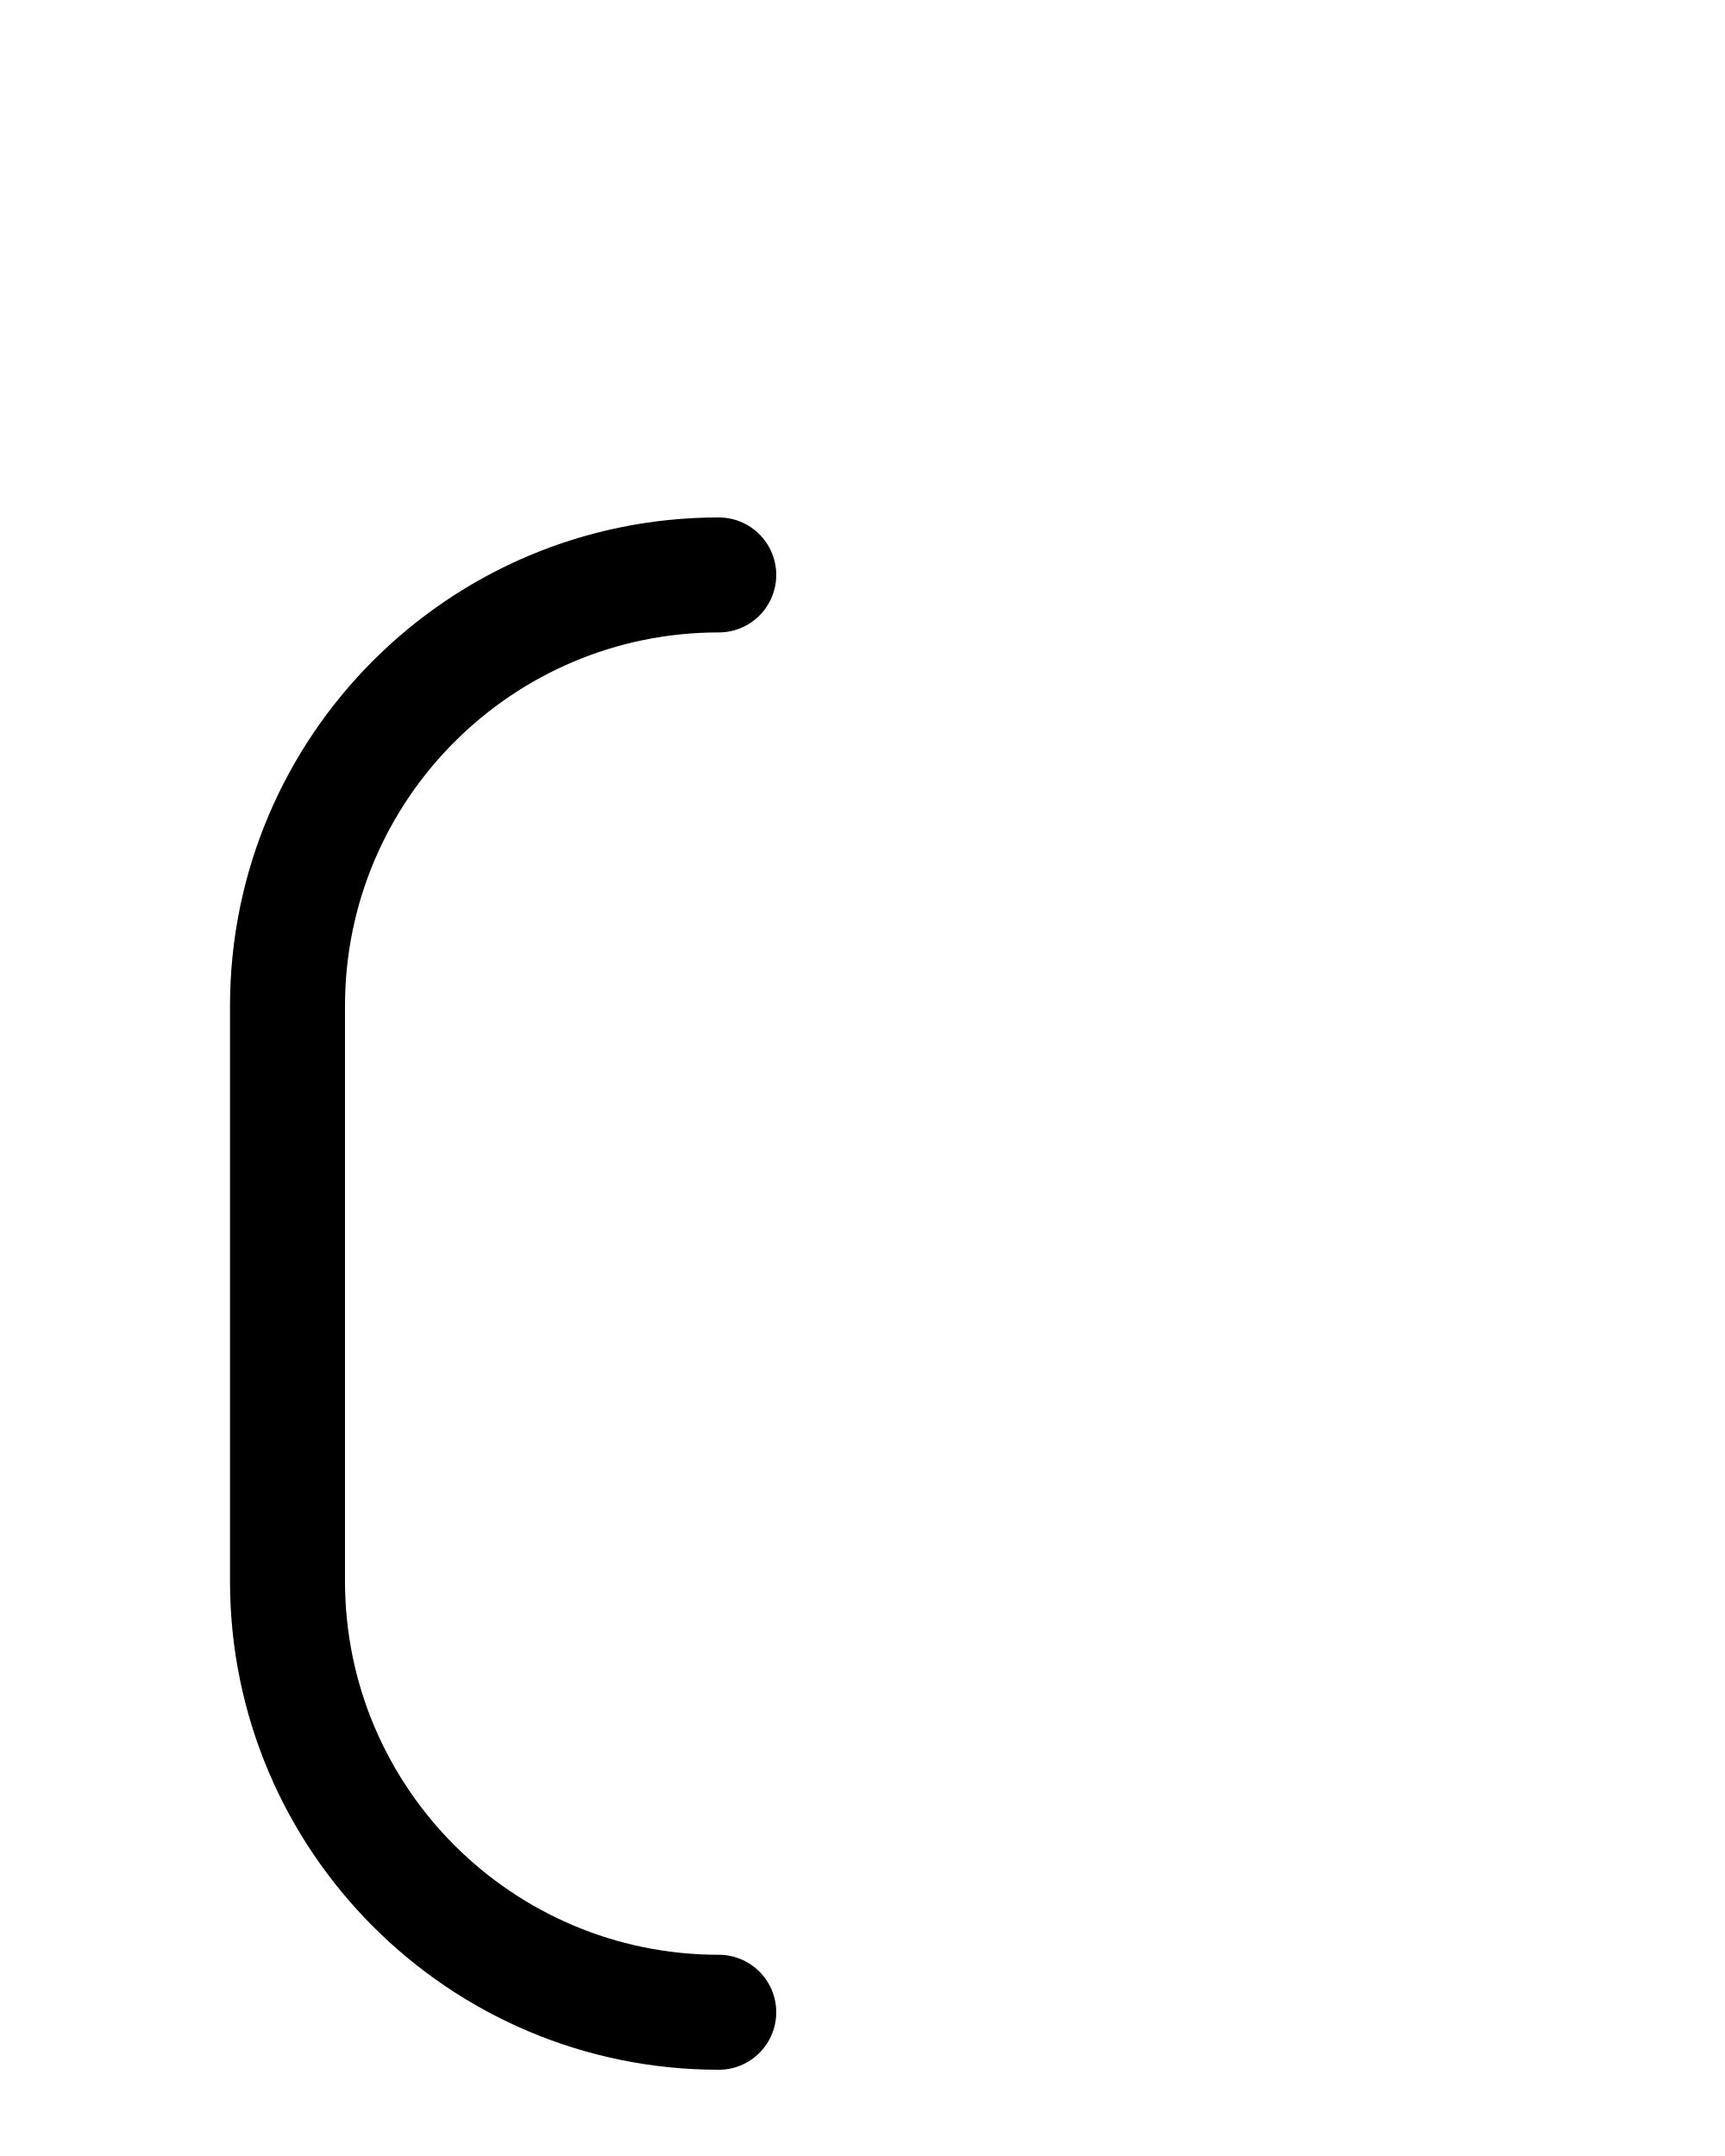
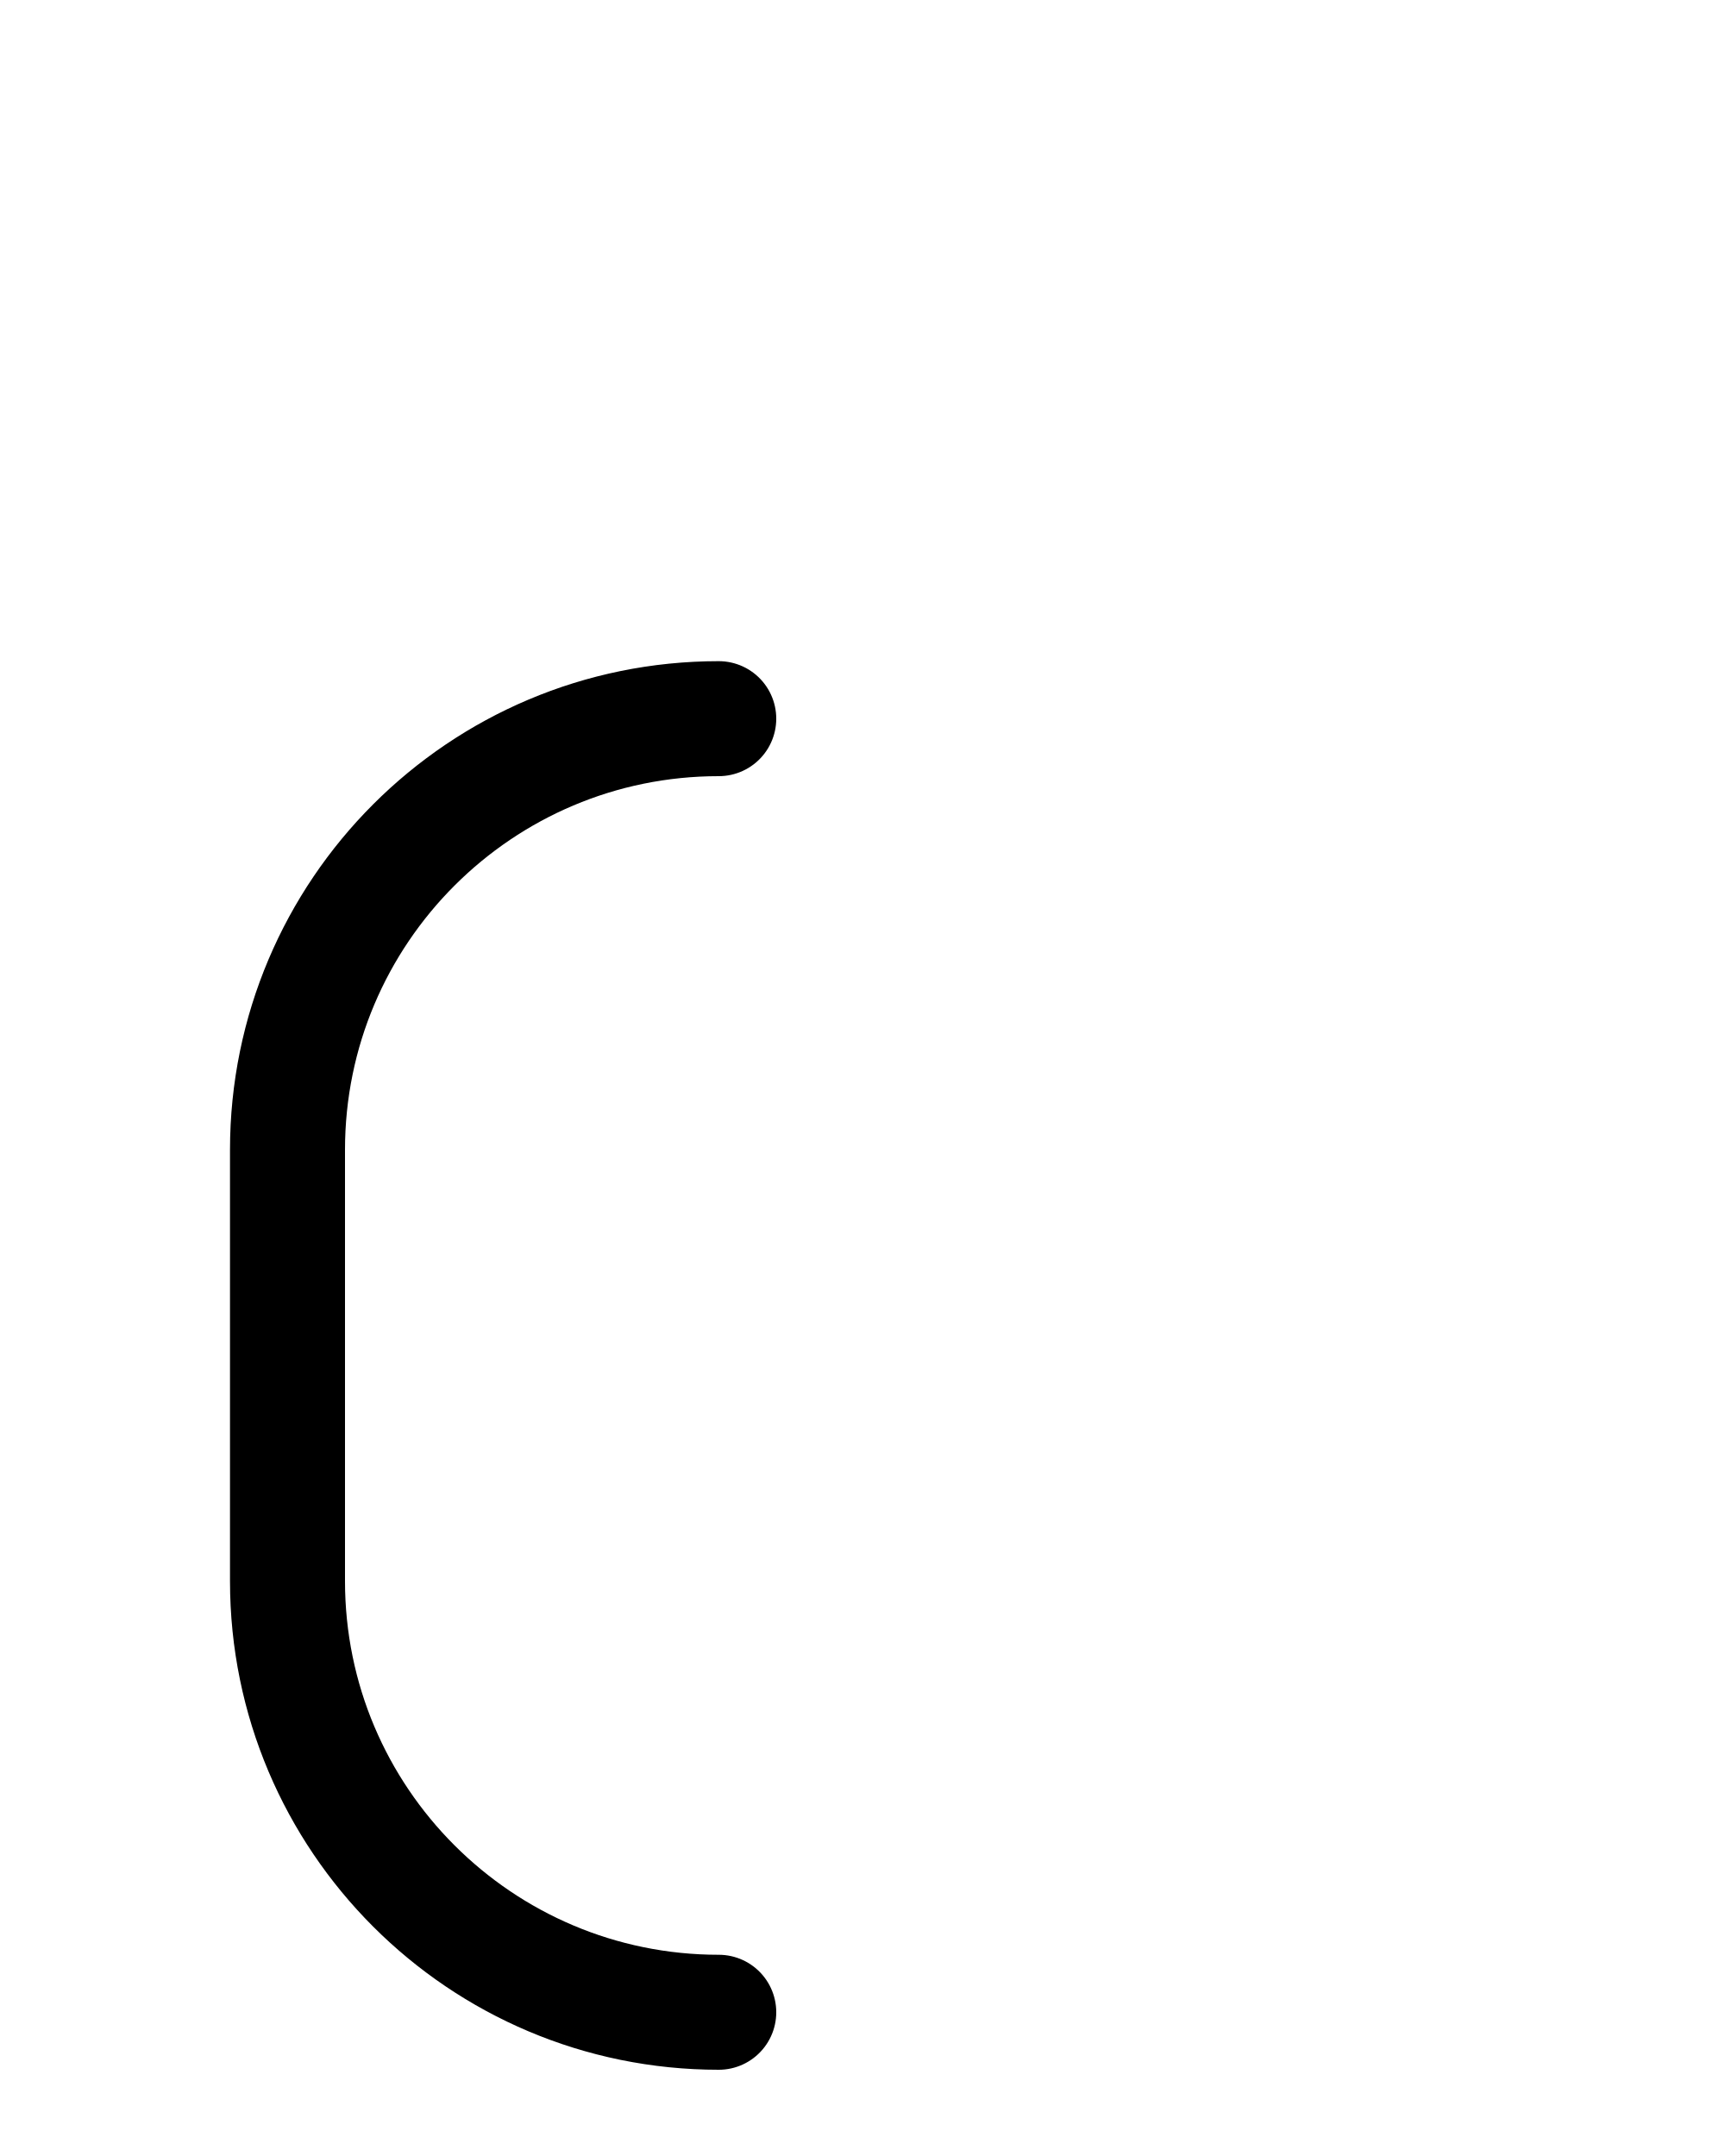
<svg xmlns="http://www.w3.org/2000/svg" version="1.1" id="图层_1" x="0px" y="0px" viewBox="0 0 720 900" style="enable-background:new 0 0 720 900;" xml:space="preserve">
  <style type="text/css">
- 	.st0{fill:none;stroke:#000000;stroke-width:48;stroke-linecap:round;stroke-miterlimit:10;}
+ 	.st0{fill:none;stroke:#000000;stroke-width:48;stroke-linecap:round;stroke-linejoin:round;stroke-miterlimit:10;}
</style>
-   <path class="st0" d="M180,300" />
-   <path class="st0" d="M300,240c-99.4,0-180,80.6-180,180v240c0,99.4,80.6,180,180,180" />
+   <path class="st0" d="M300,840c-99.4,0-180-80.6-180-180V480c0-99.4,80.6-180,180-180" />
</svg>
